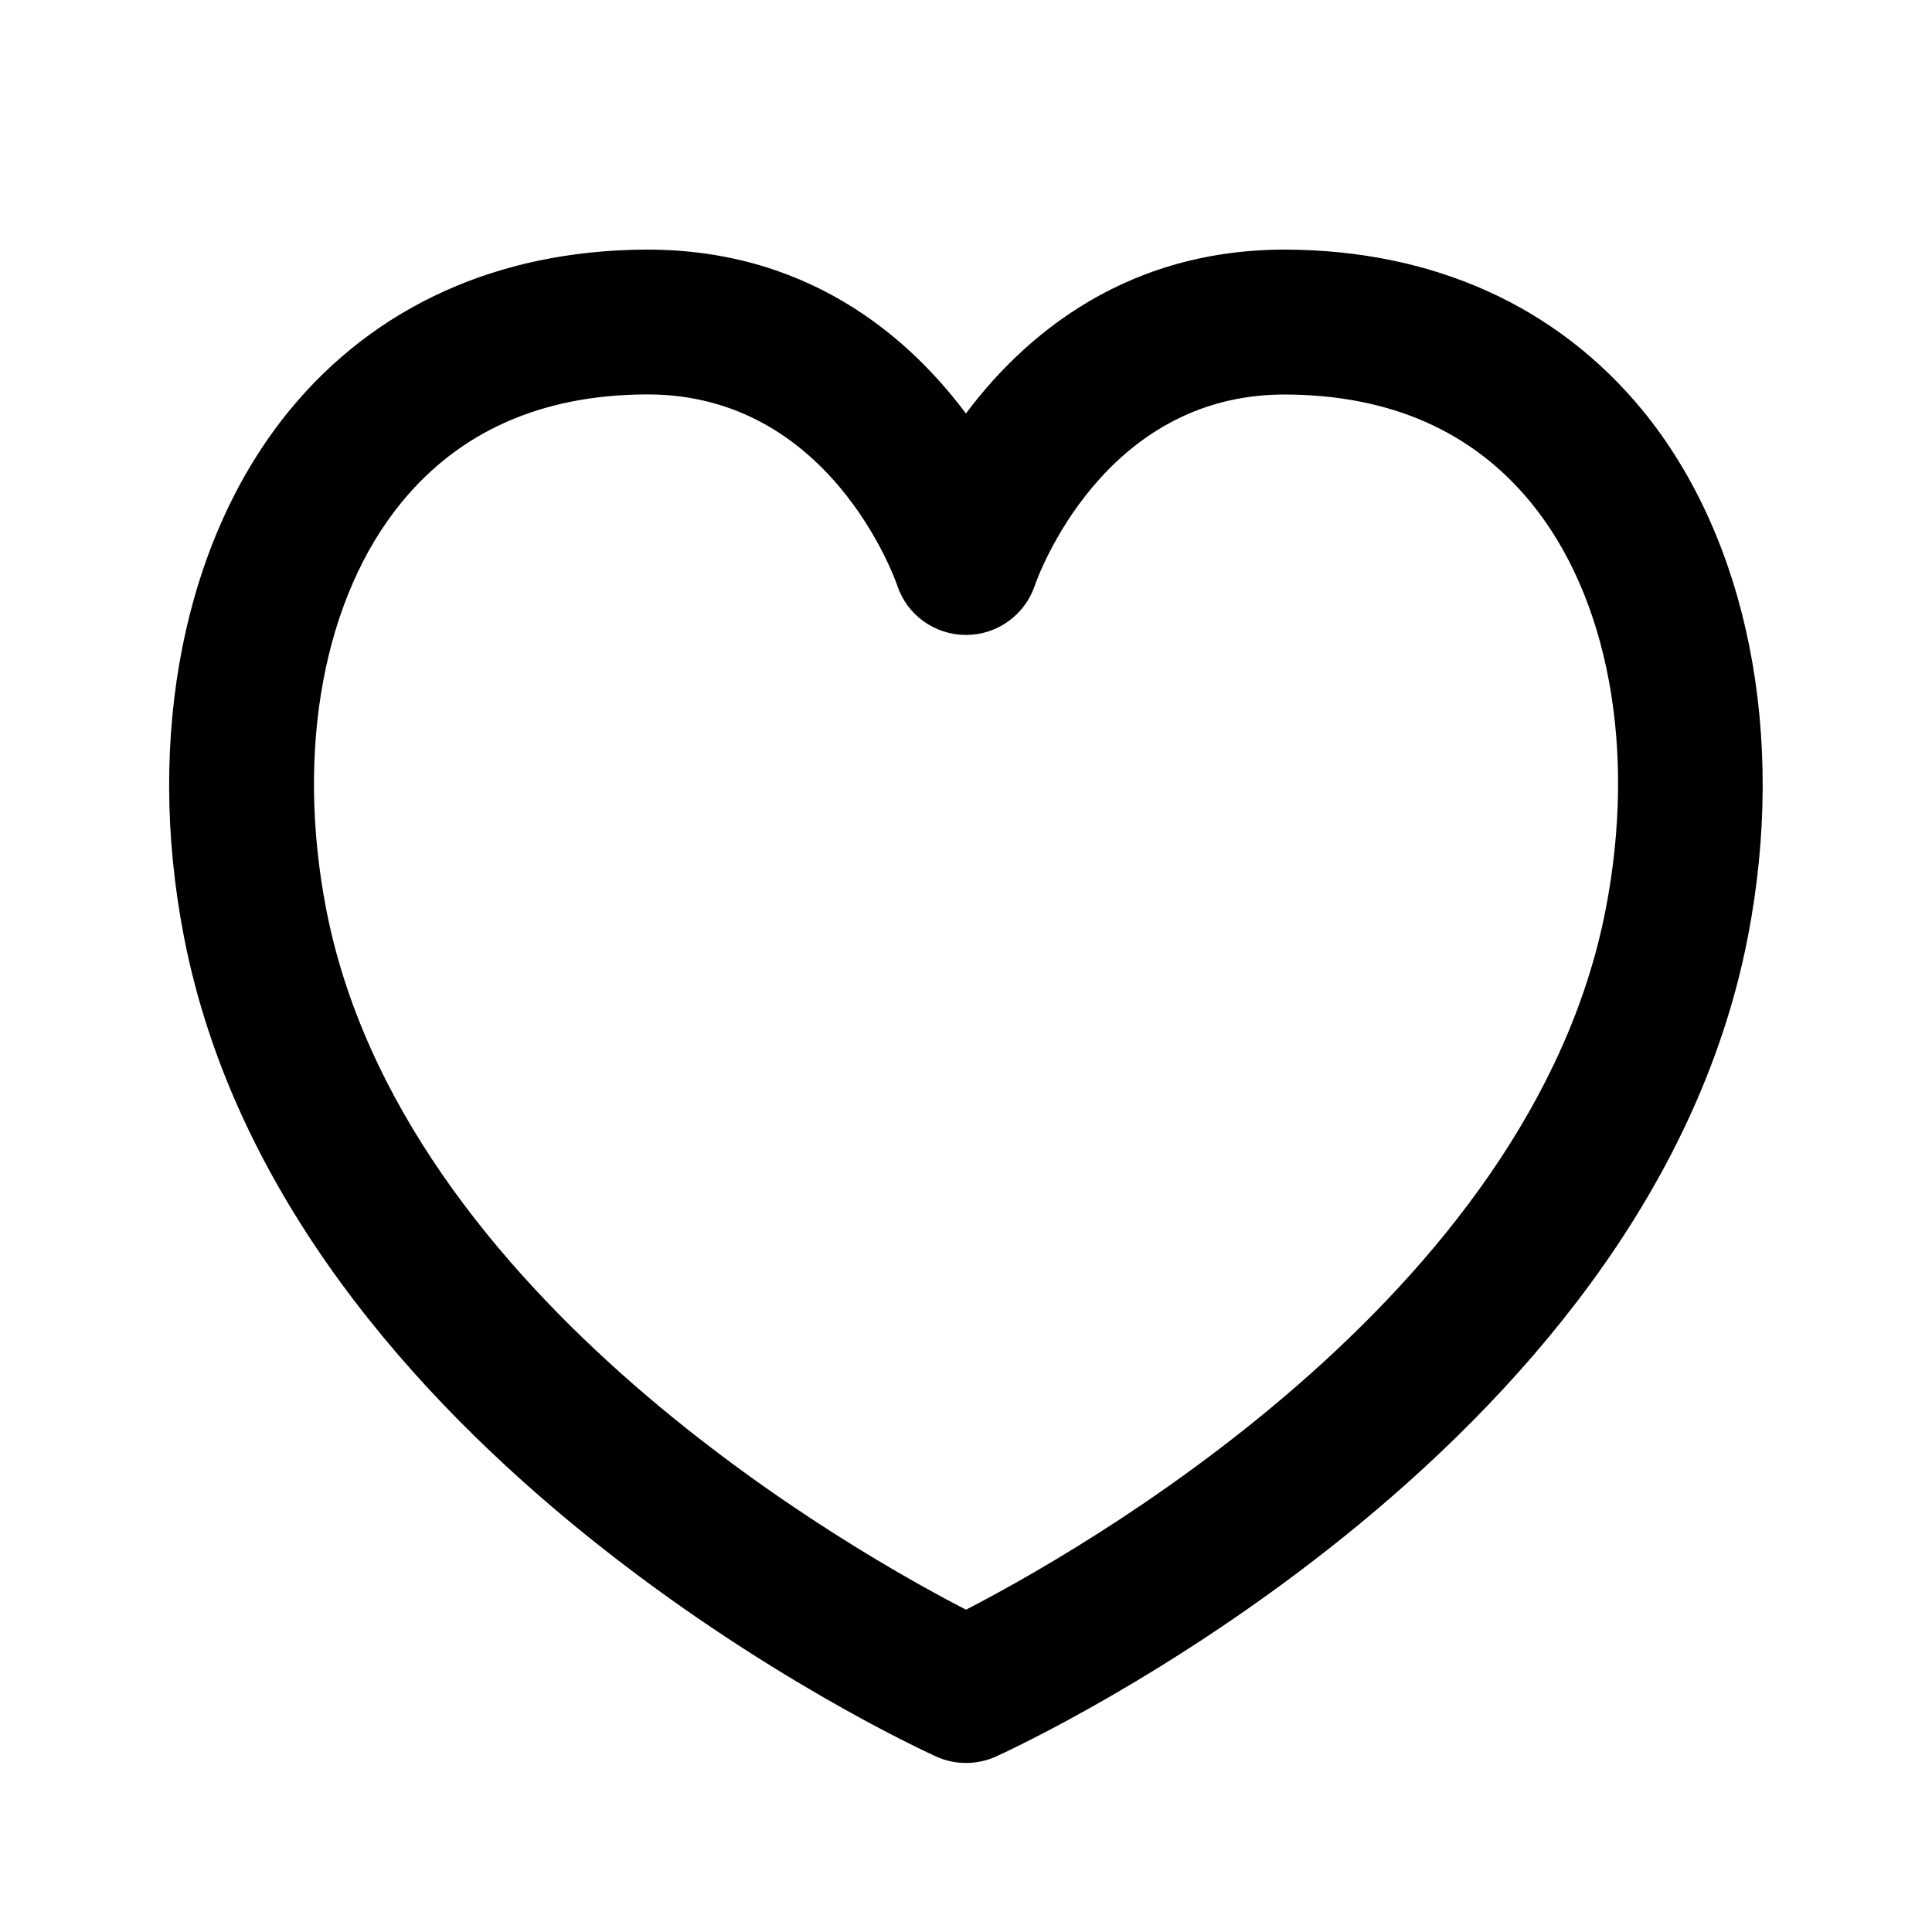
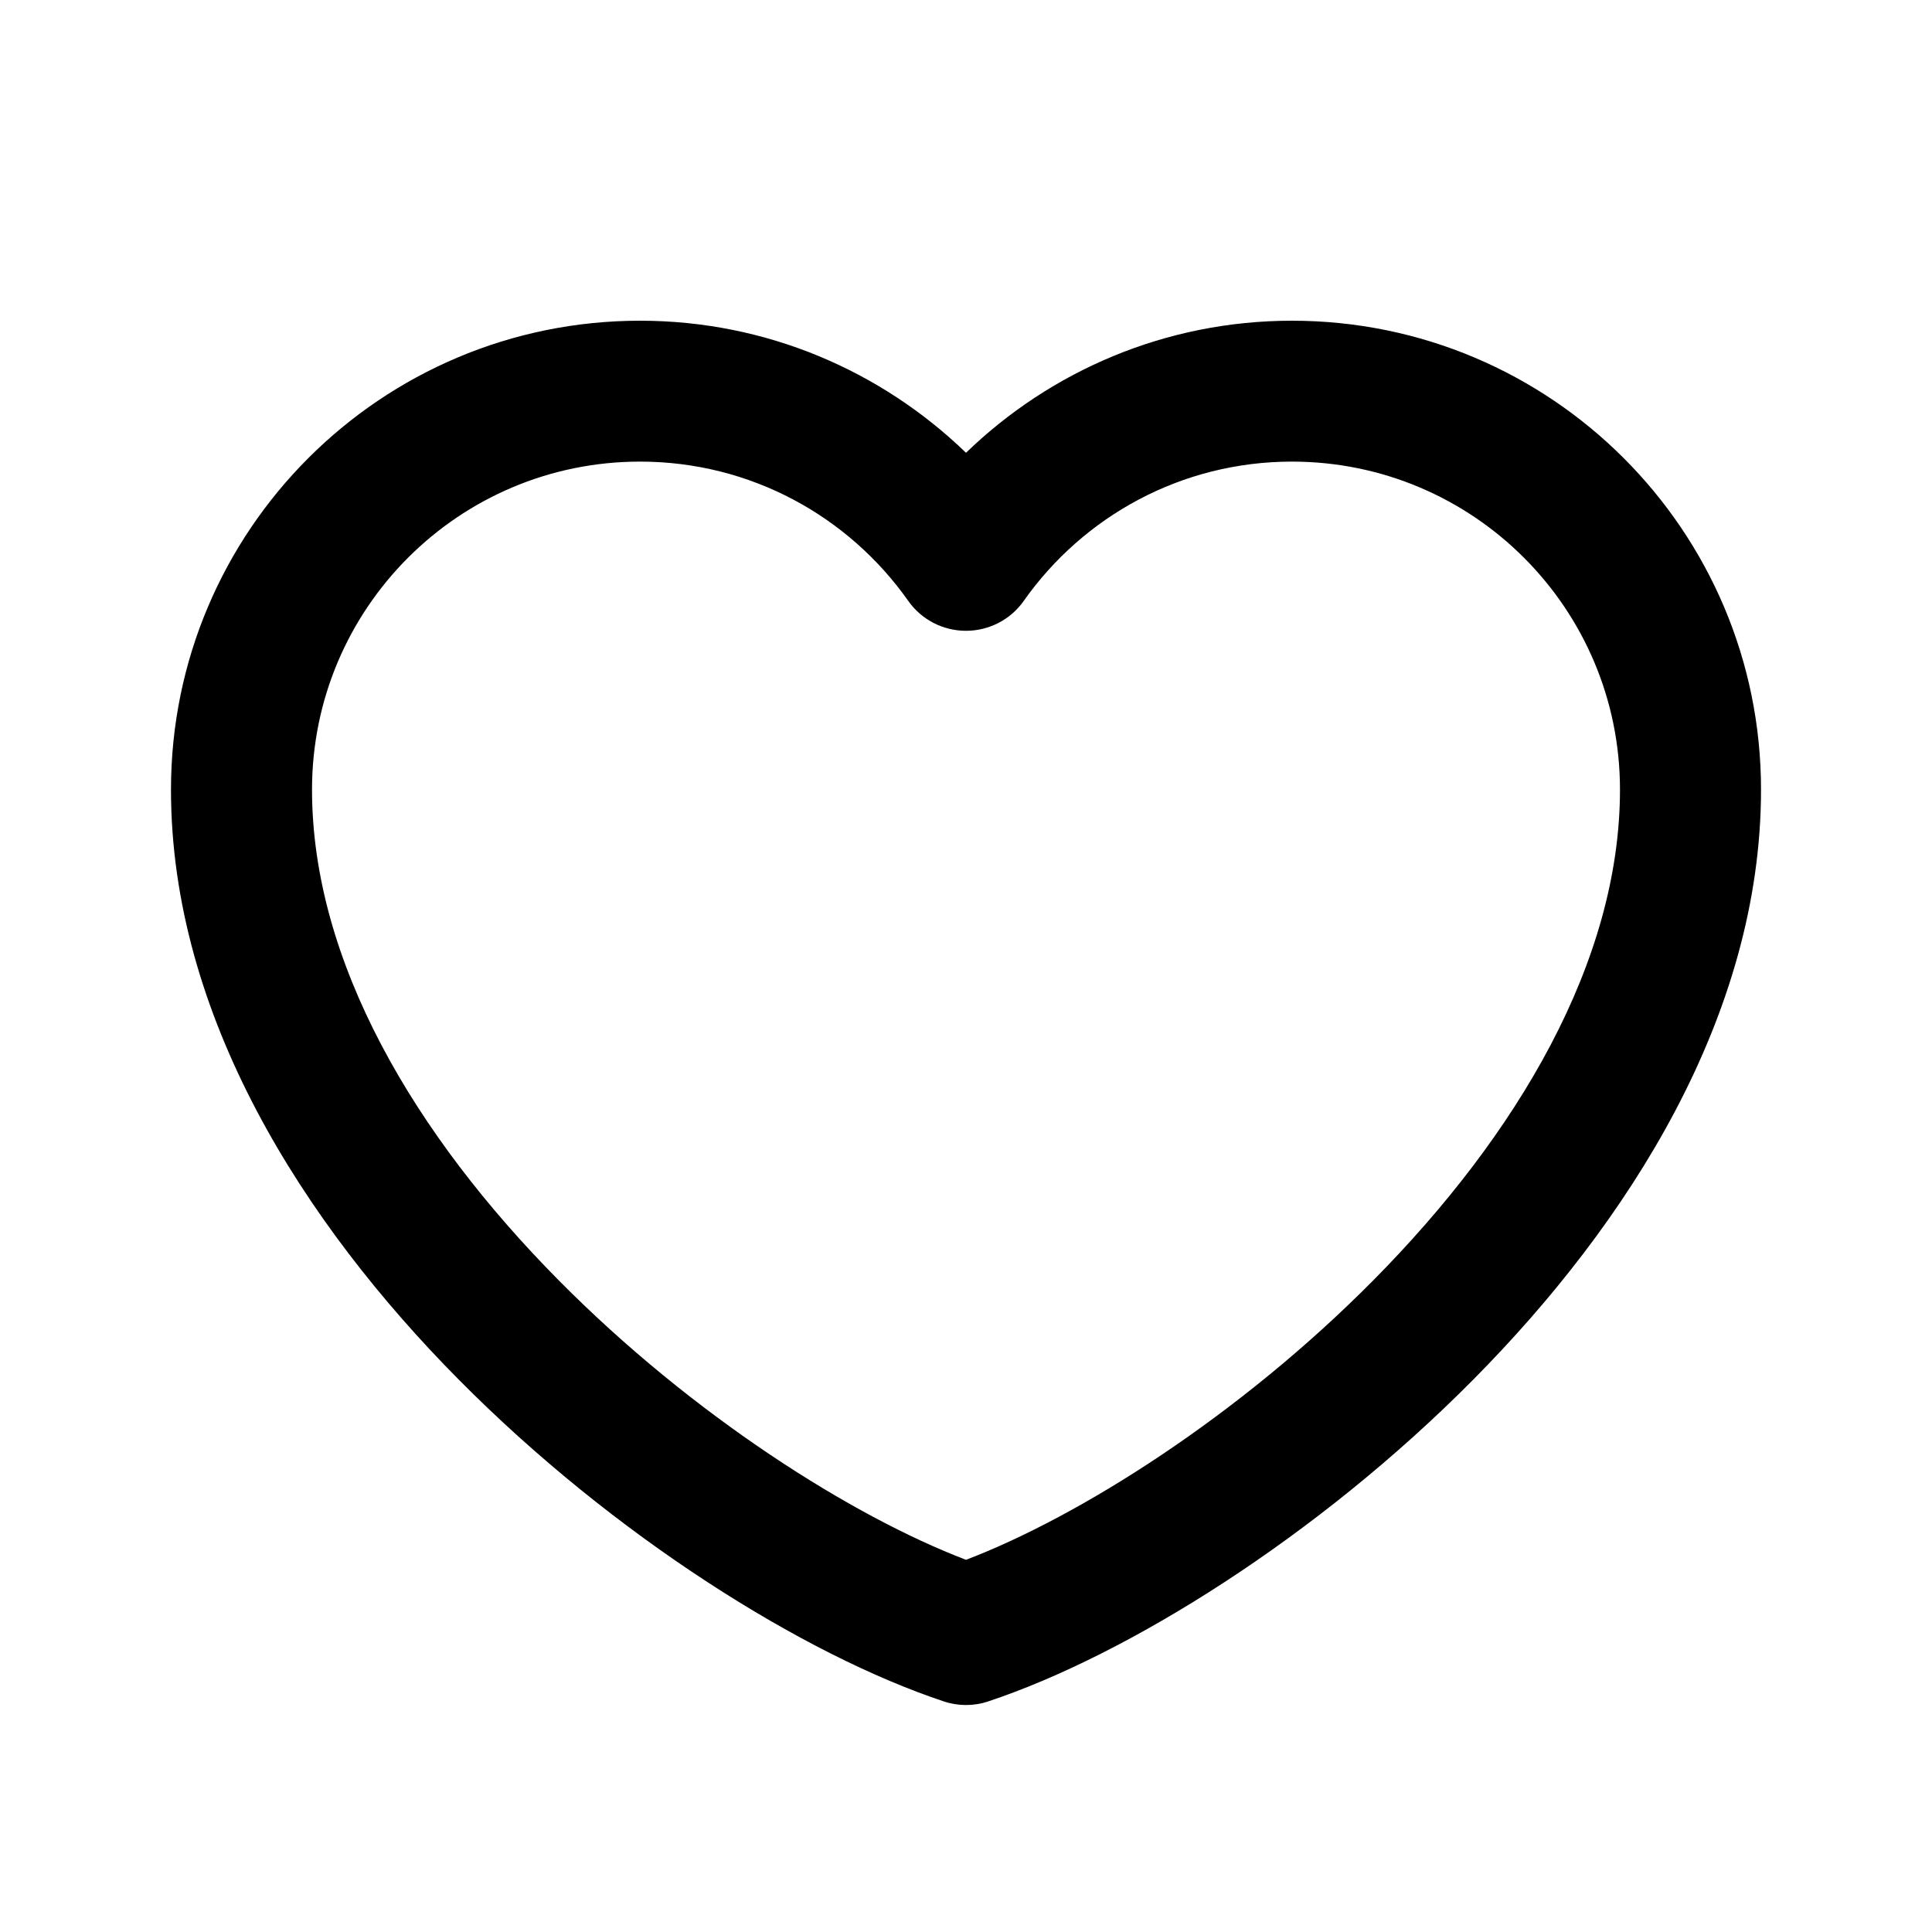
- <svg xmlns="http://www.w3.org/2000/svg" width="20" height="20" viewBox="0 0 20 20" fill="none">
-   <path d="M10 18.125C9.912 18.125 9.823 18.107 9.741 18.069C9.468 17.945 3.055 14.971 2.027 9.674C1.629 7.625 2.028 5.626 3.094 4.327C3.957 3.276 5.197 2.717 6.681 2.709C6.688 2.709 6.696 2.709 6.703 2.709C8.396 2.709 9.428 3.673 9.999 4.494C10.573 3.67 11.613 2.702 13.318 2.709C14.803 2.717 16.043 3.276 16.907 4.327C17.971 5.625 18.369 7.624 17.971 9.675C16.944 14.972 10.53 17.947 10.258 18.07C10.177 18.107 10.088 18.125 10 18.125ZM6.702 3.958C6.697 3.958 6.693 3.958 6.688 3.958C5.573 3.963 4.689 4.354 4.061 5.12C3.229 6.134 2.928 7.747 3.254 9.436C4.05 13.539 8.828 16.206 10 16.804C11.173 16.206 15.95 13.539 16.745 9.436C17.073 7.747 16.773 6.133 15.942 5.12C15.313 4.355 14.43 3.965 13.313 3.959C13.308 3.959 13.303 3.959 13.299 3.959C11.322 3.959 10.621 5.94 10.593 6.024C10.506 6.277 10.268 6.448 10.001 6.448C9.999 6.448 9.998 6.448 9.998 6.448C9.73 6.447 9.492 6.277 9.407 6.022C9.379 5.939 8.678 3.958 6.702 3.958Z" fill="currentColor" stroke="currentColor" stroke-width="0.25" />
+ <svg xmlns="http://www.w3.org/2000/svg" width="14" height="14" viewBox="0 0 14 14" fill="none">
+   <path d="M9.362 2.324C11.239 2.324 12.761 3.845 12.761 5.722C12.761 7.361 11.8 8.862 10.677 9.996C9.549 11.135 8.17 11.994 7.161 12.329C7.057 12.364 6.943 12.364 6.839 12.329C5.83 11.994 4.451 11.135 3.323 9.996C2.2 8.862 1.239 7.361 1.239 5.722C1.239 3.845 2.761 2.324 4.638 2.324C5.556 2.324 6.389 2.69 7 3.281C7.611 2.69 8.444 2.324 9.362 2.324ZM9.362 3.345C8.559 3.345 7.849 3.743 7.418 4.355C7.322 4.491 7.166 4.571 7 4.571C6.834 4.571 6.678 4.491 6.582 4.355C6.151 3.743 5.441 3.345 4.638 3.345C3.325 3.345 2.261 4.409 2.261 5.722C2.261 6.969 3.006 8.225 4.049 9.278C5.021 10.26 6.177 10.989 7 11.303C7.823 10.989 8.979 10.26 9.951 9.278C10.994 8.225 11.739 6.969 11.739 5.722C11.739 4.409 10.675 3.345 9.362 3.345Z" fill="currentColor" />
</svg>
